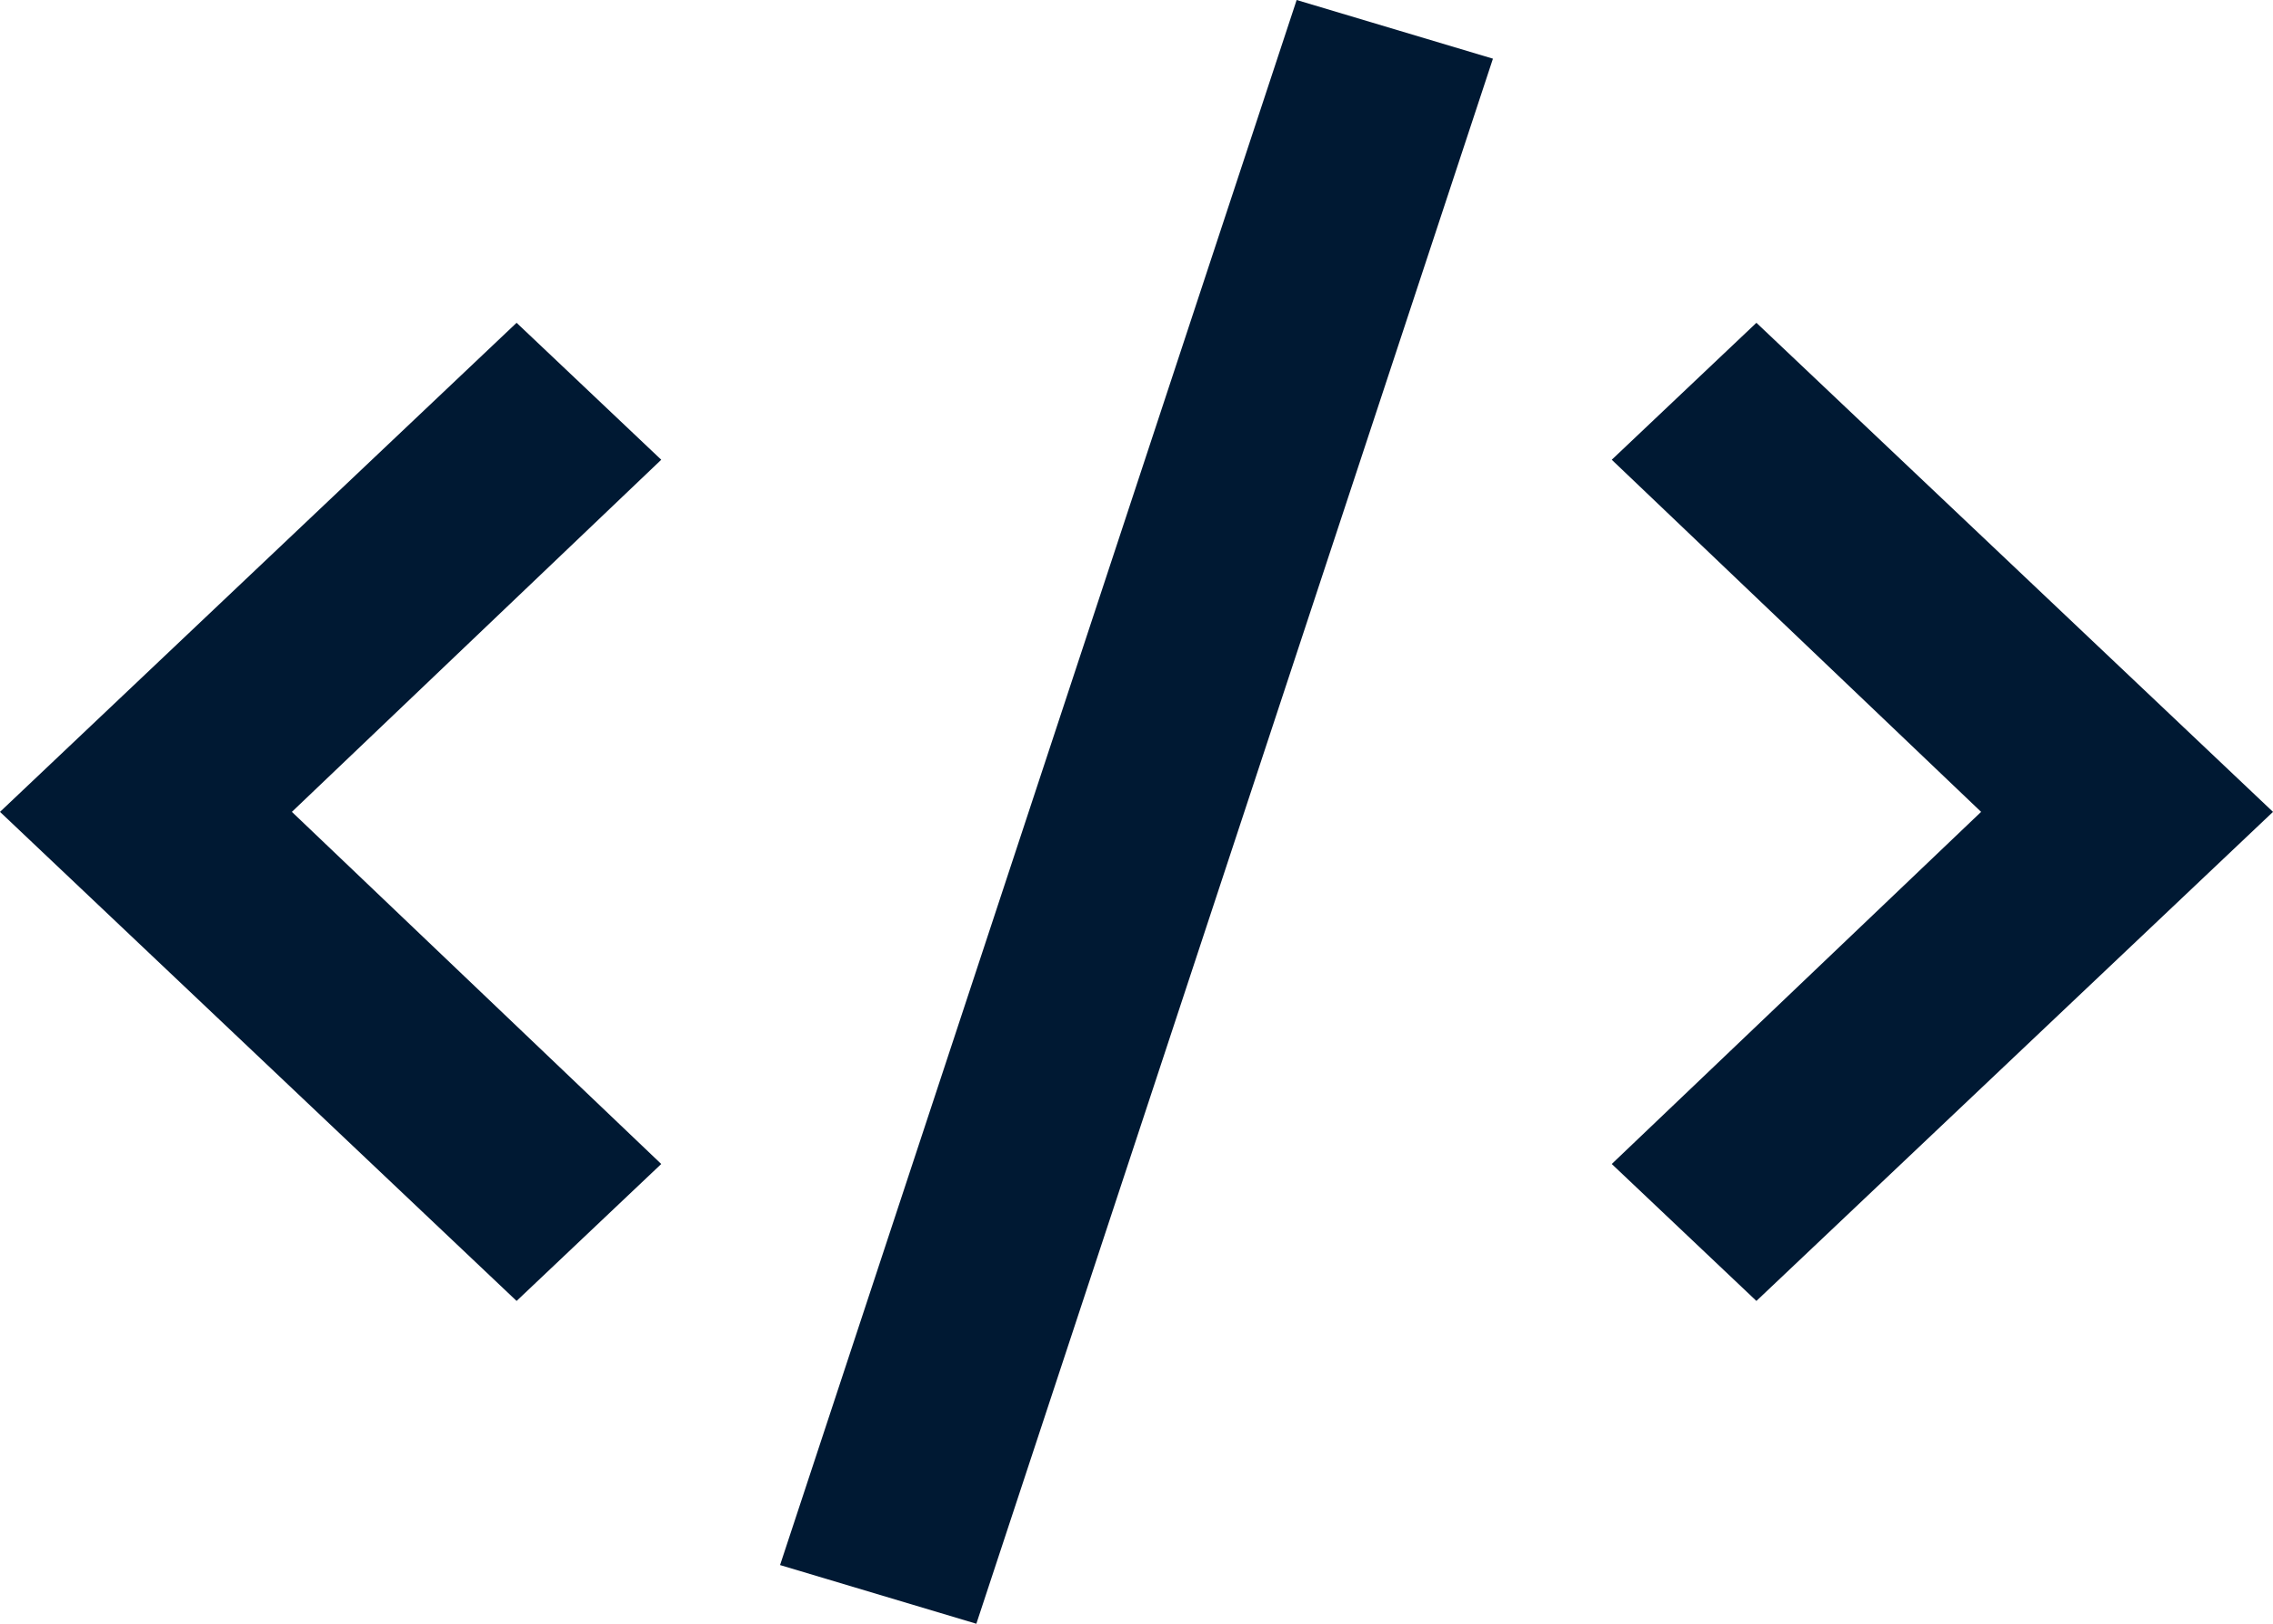
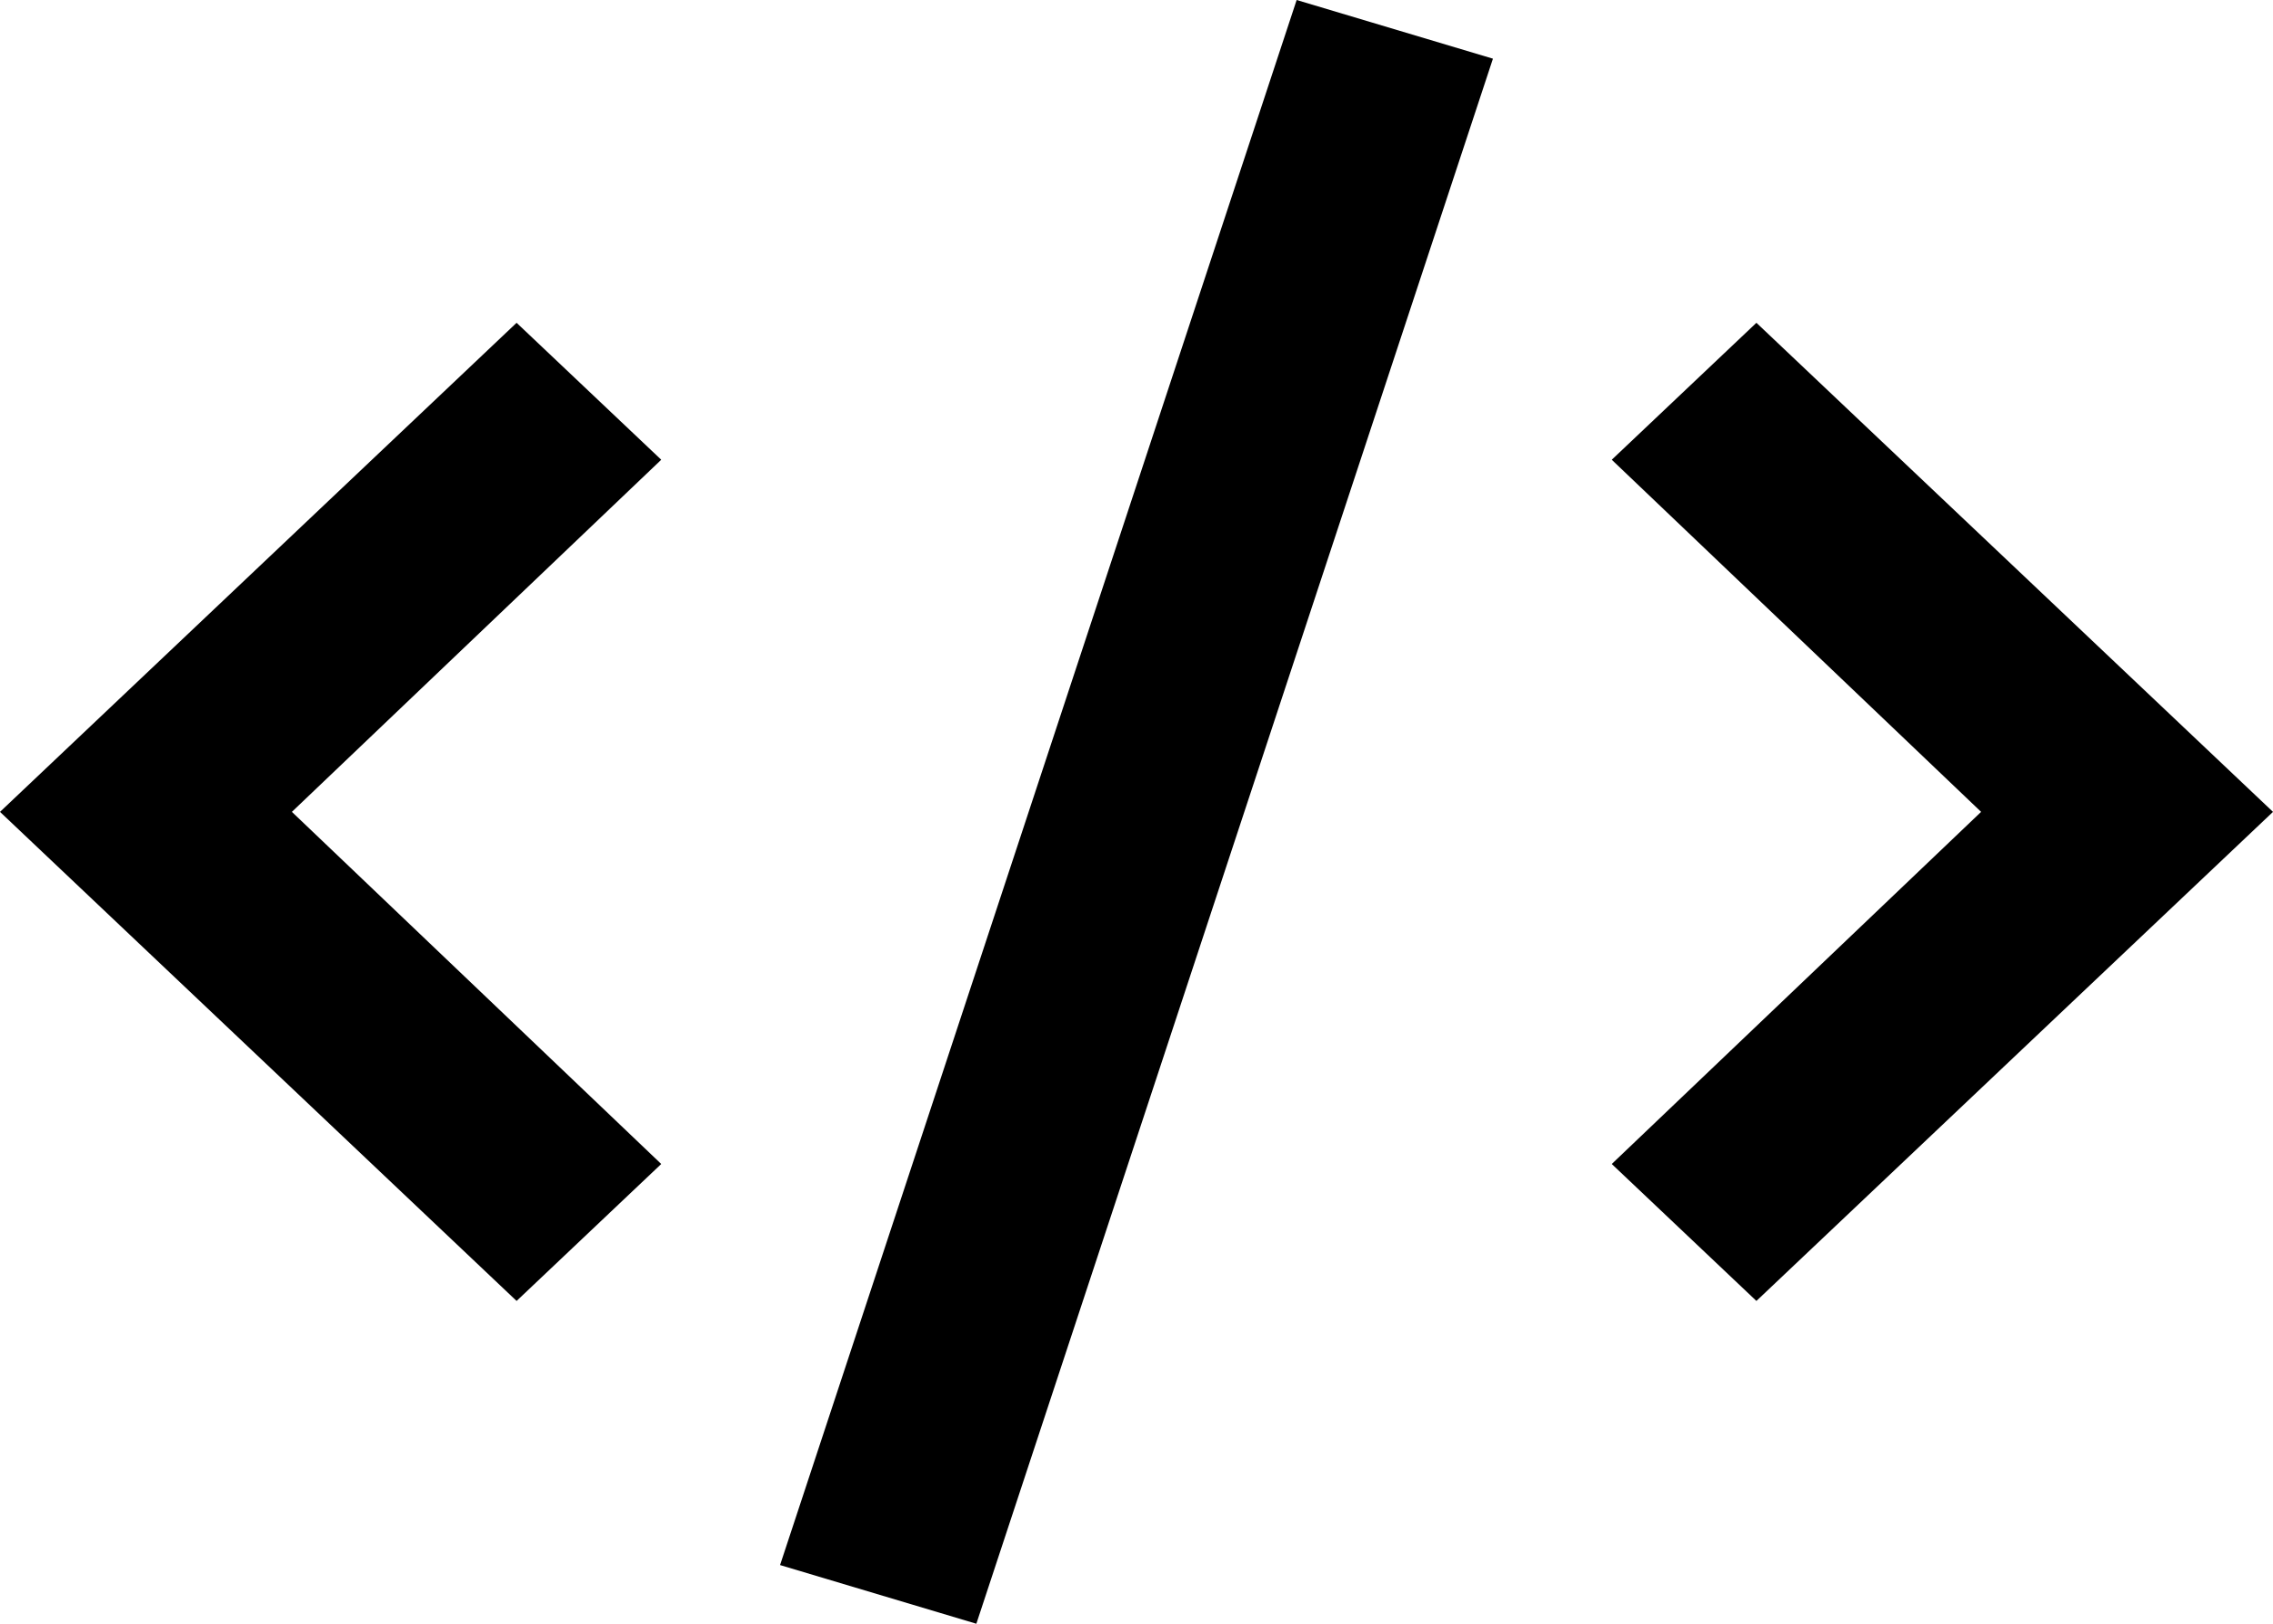
<svg xmlns="http://www.w3.org/2000/svg" width="70" height="50" viewBox="0 0 70 50" fill="none">
-   <path d="M15.909 40.06L0 25L15.909 9.94L20.364 14.157L8.989 25L20.364 35.843L15.909 40.06ZM30.068 50L24.023 48.193L39.932 0L45.977 1.807L30.068 50ZM54.091 40.06L49.636 35.843L61.011 25L49.636 14.157L54.091 9.94L70 25L54.091 40.06Z" fill="#001933" />
+   <path d="M15.909 40.06L0 25L15.909 9.94L20.364 14.157L8.989 25L20.364 35.843L15.909 40.06ZM30.068 50L24.023 48.193L39.932 0L45.977 1.807L30.068 50ZM54.091 40.06L49.636 35.843L61.011 25L49.636 14.157L54.091 9.94L70 25L54.091 40.06Z" fill="currentColor" />
</svg>
